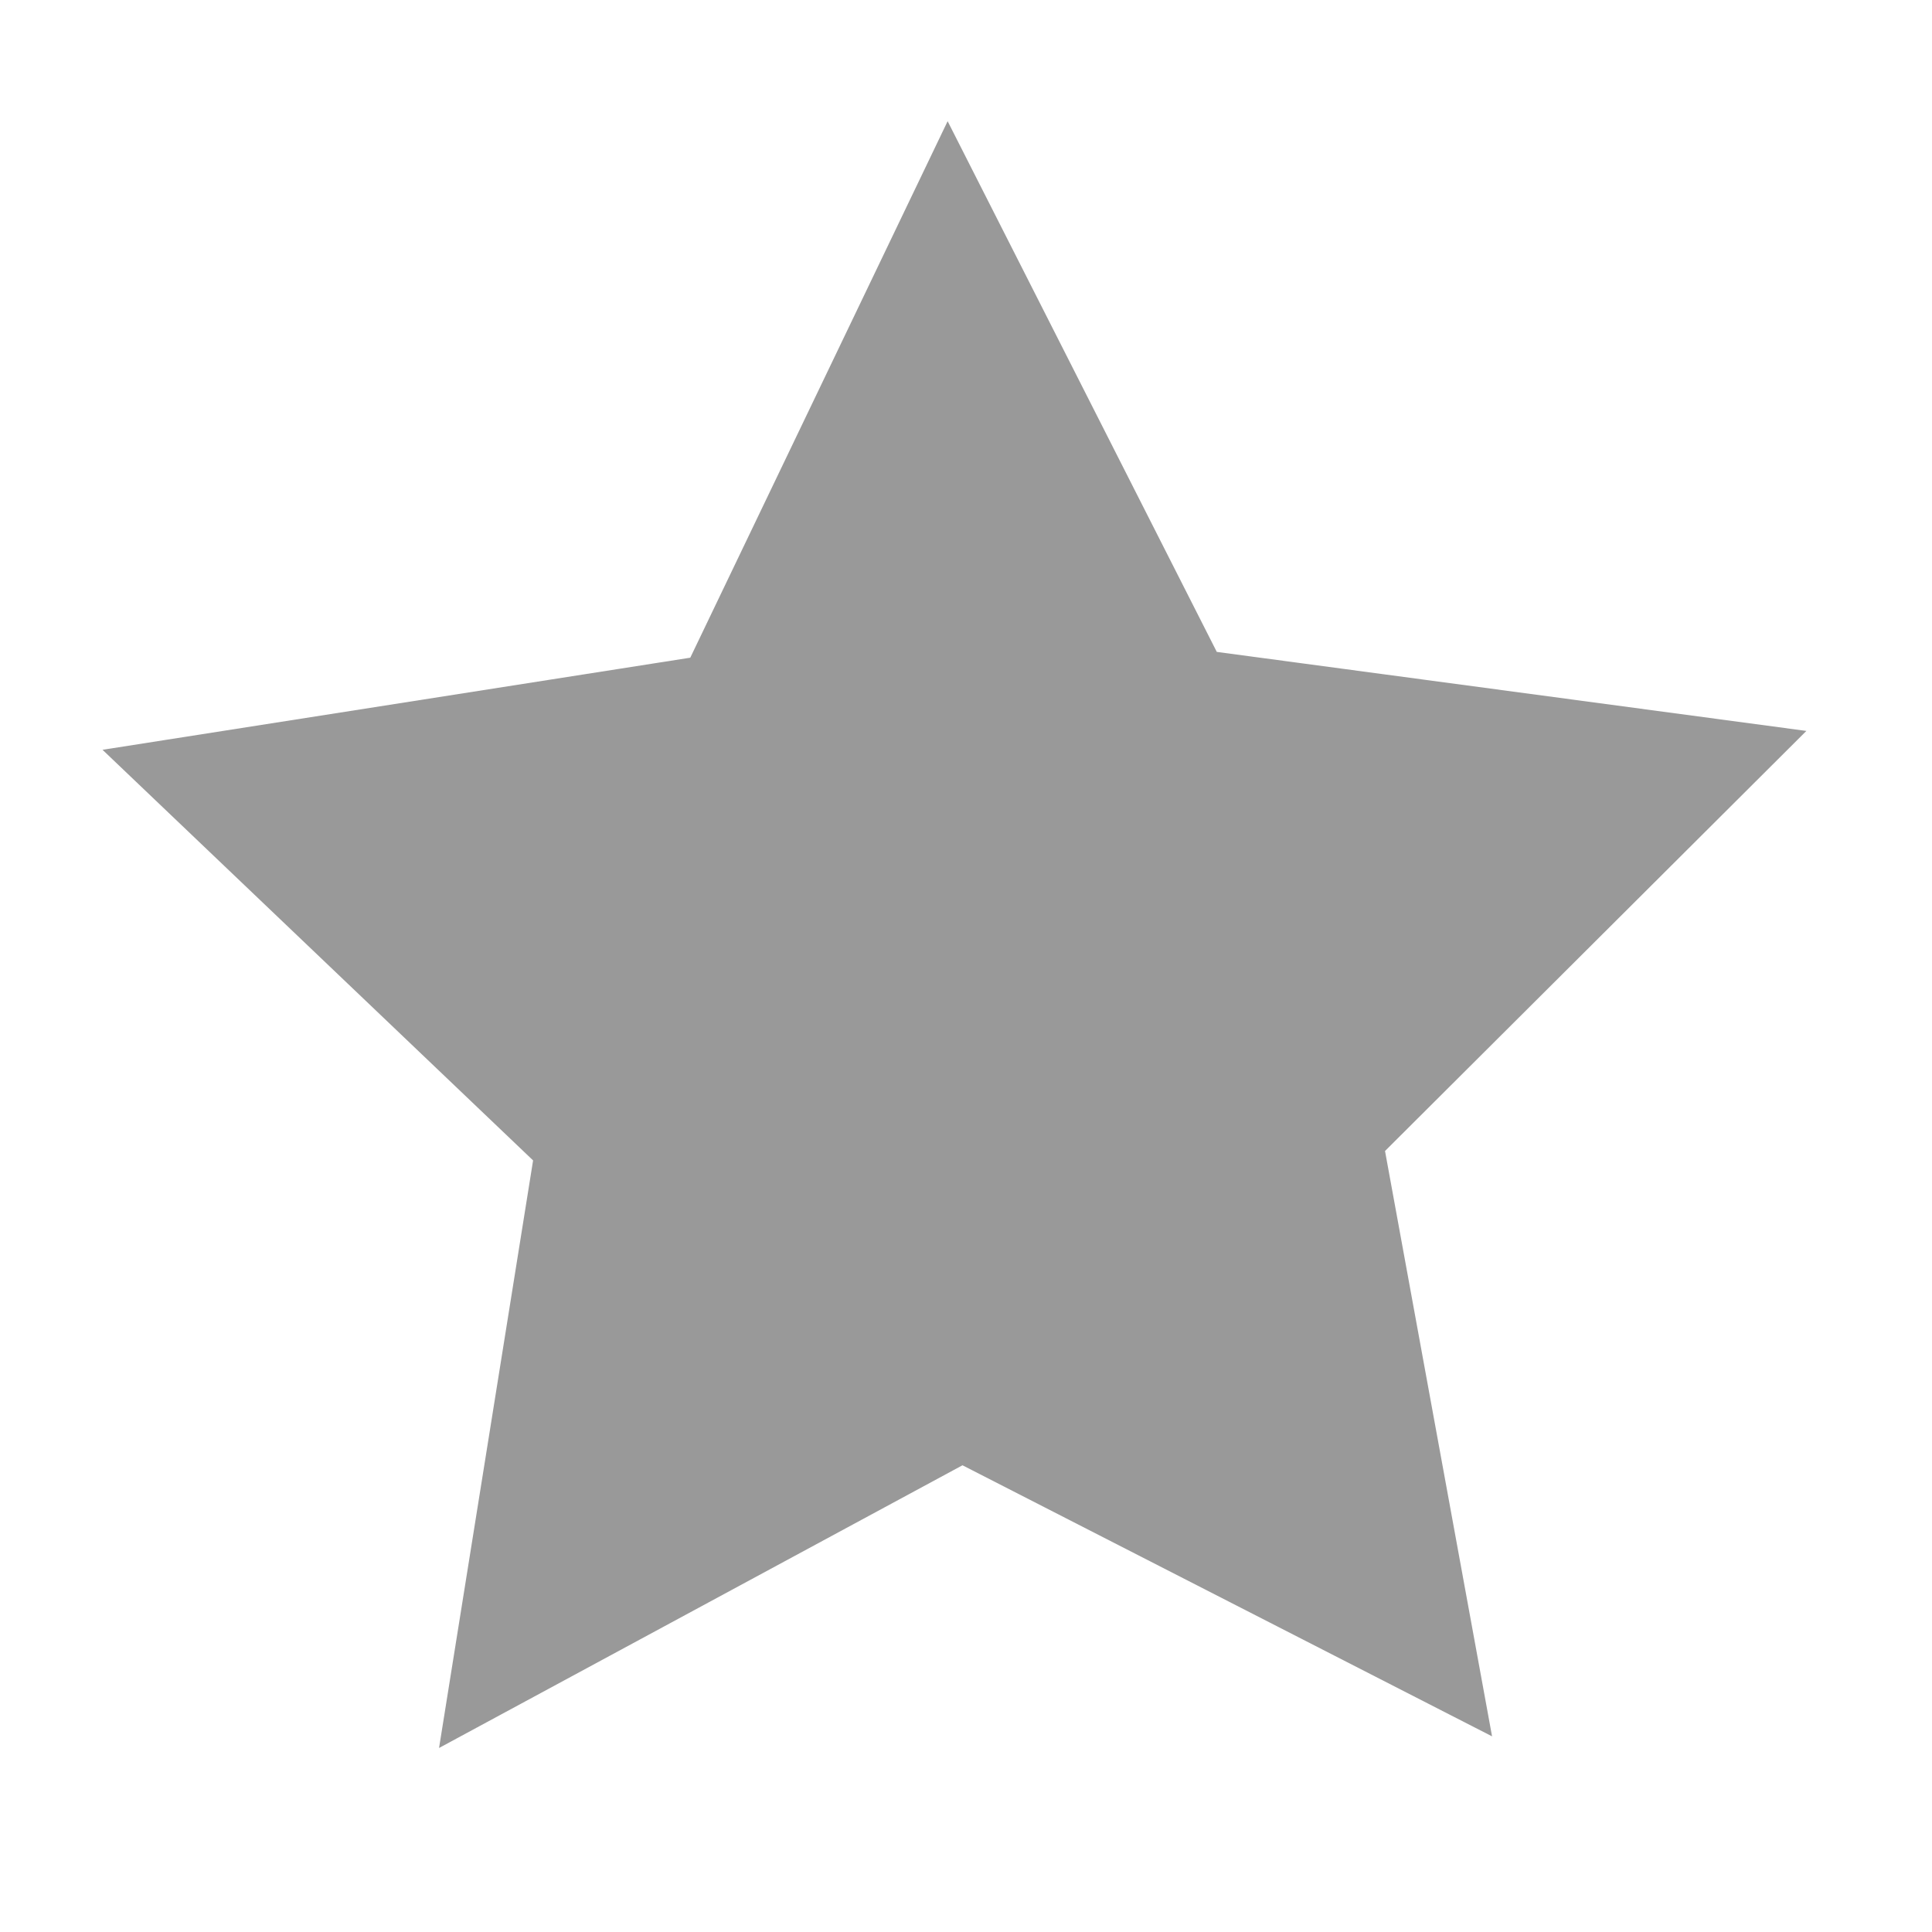
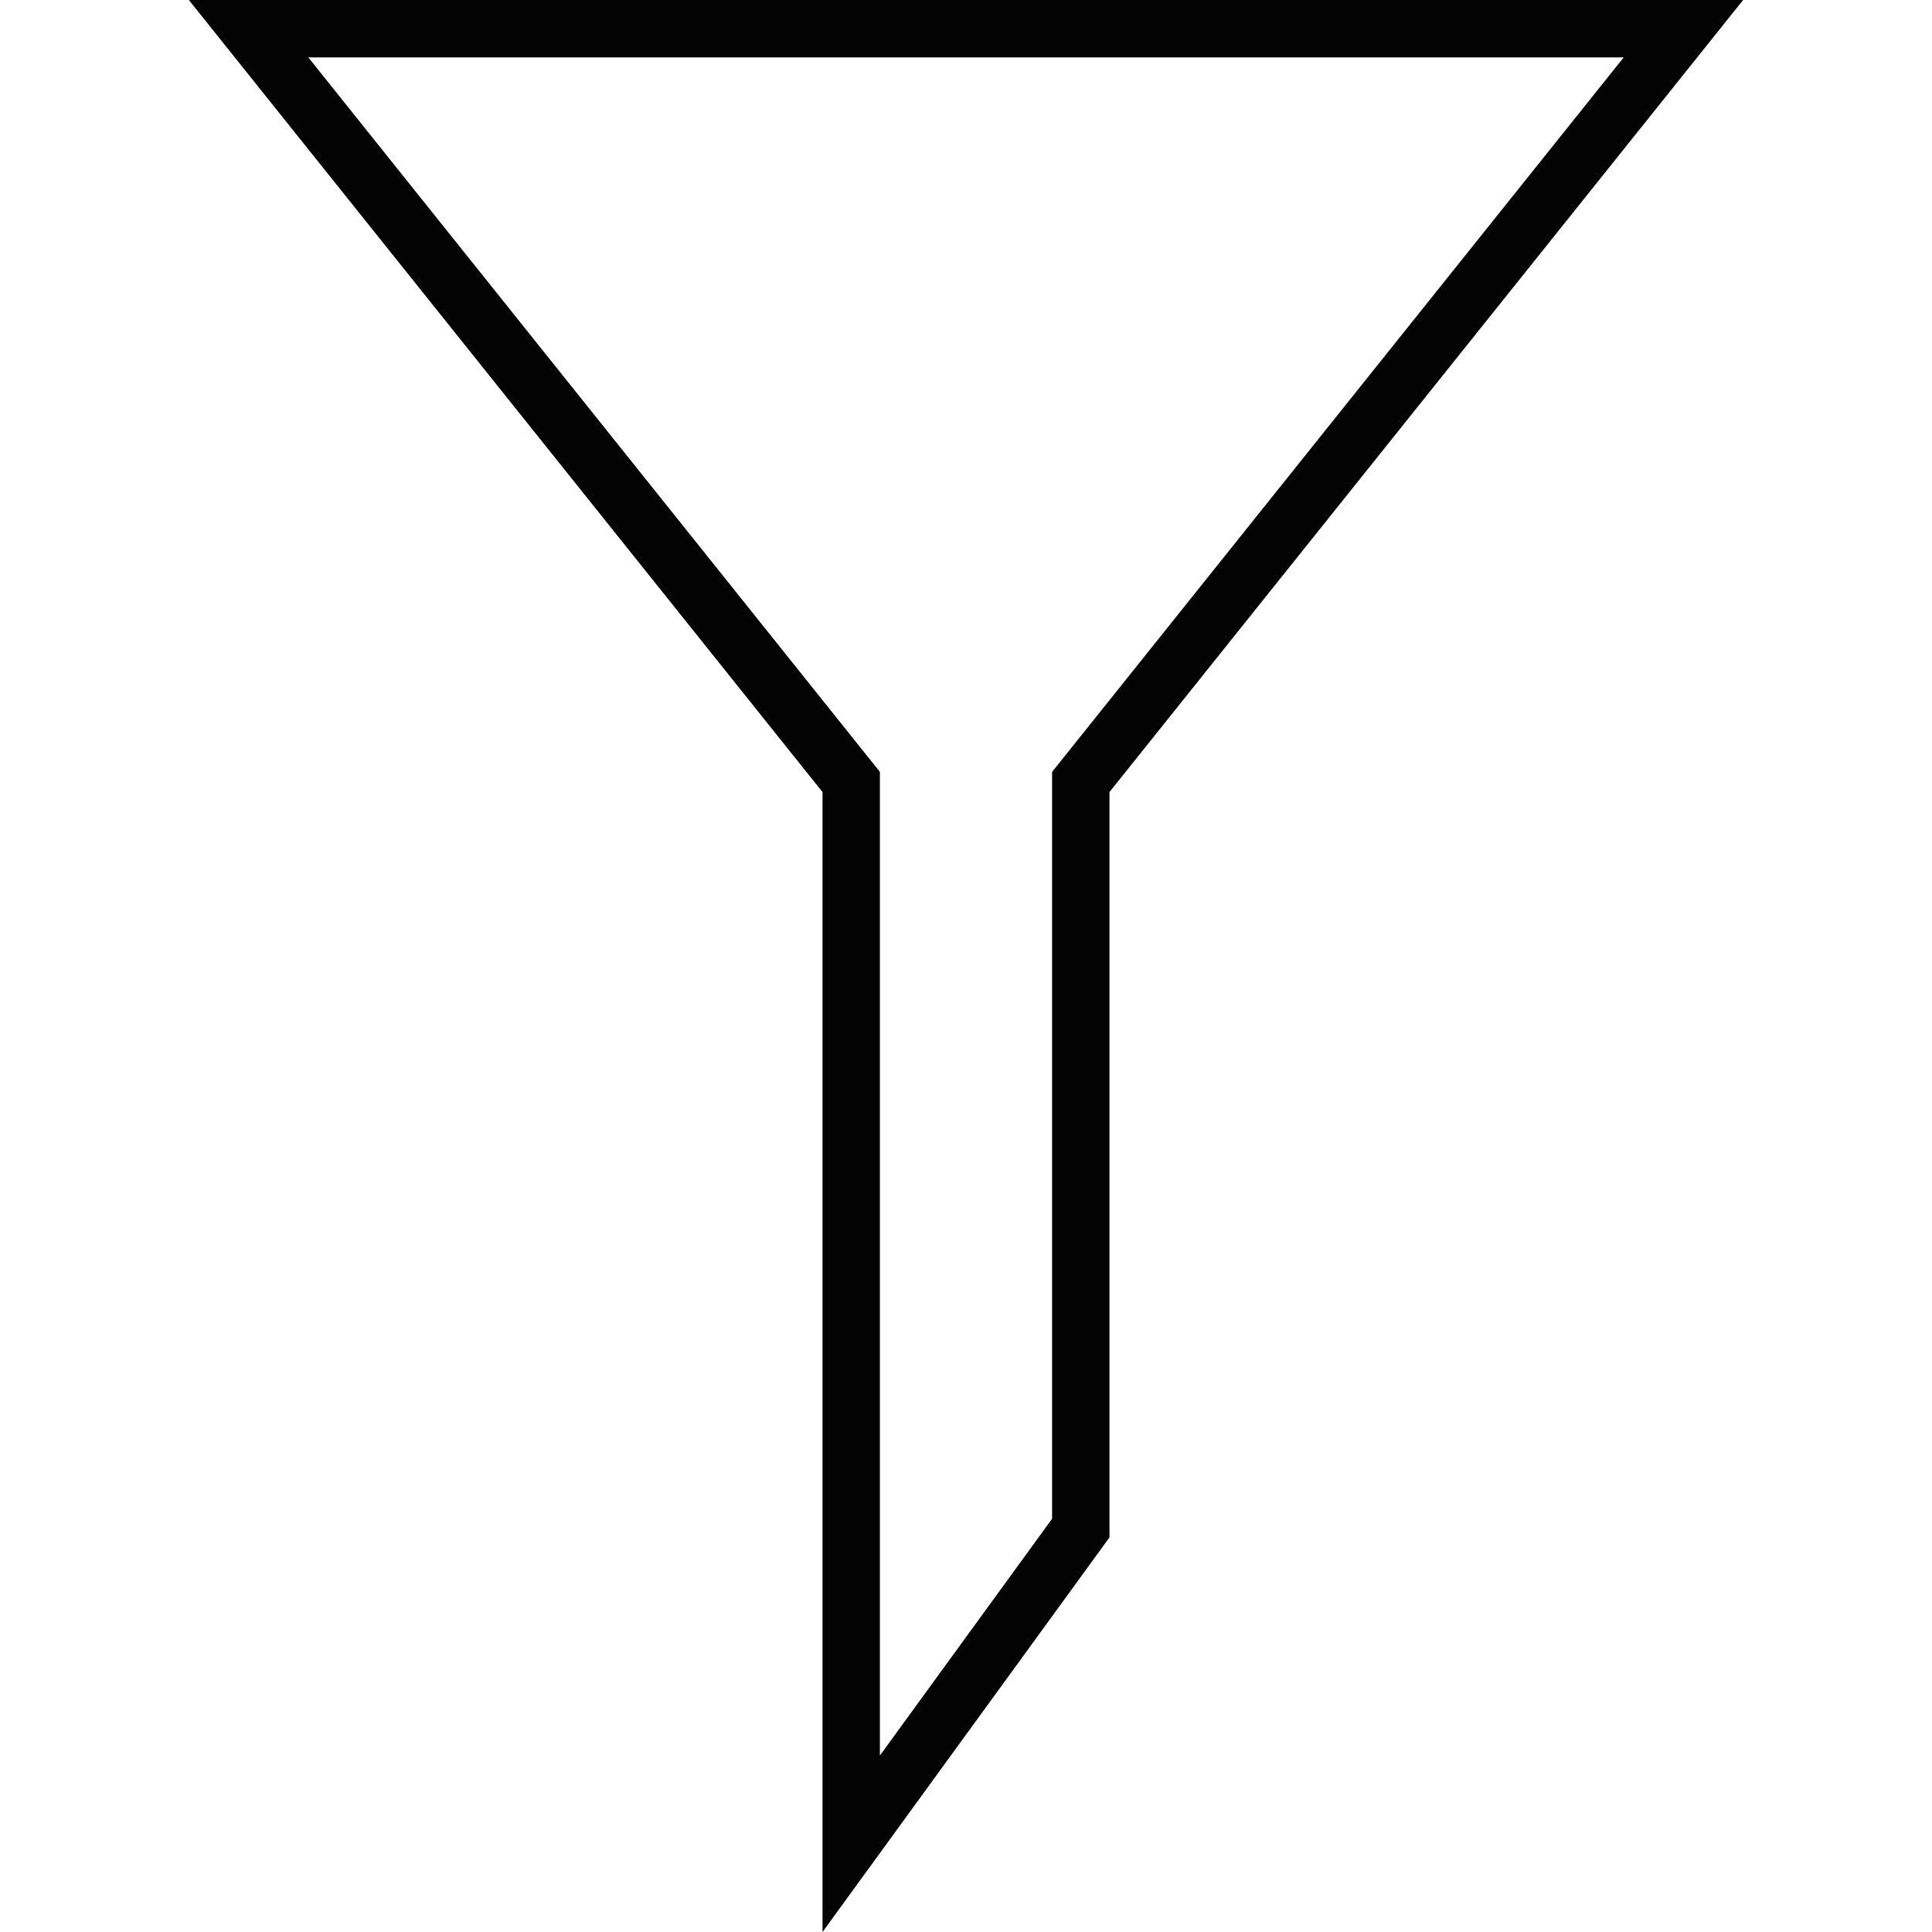
- <svg xmlns="http://www.w3.org/2000/svg" width="80" height="80" id="svg3794" version="1.1">
-   <defs id="defs3796" />
-   <g id="layer1" transform="translate(0,-972.3622)">
-     <path style="fill:#999999;fill-opacity:1;stroke:#999999;stroke-width:0.682;stroke-miterlimit:4;stroke-opacity:1;stroke-dasharray:none;stroke-dashoffset:0" id="path3804" d="M 56.063,60.807 41.552,53.382 27.209,61.126 29.786,45.031 17.988,33.783 34.093,31.26 l 7.052,-14.696 7.375,14.537 16.156,2.165 -11.546,11.507 z" transform="matrix(1.46517,0,0,1.465635,-21.03254,954.2333)" />
+ <svg xmlns="http://www.w3.org/2000/svg" xml:space="preserve" style="enable-background:new 0 0 394.206 394.206;" viewBox="0 0 394.206 394.206" height="394.206px" width="394.206px" y="0px" x="0px" id="Capa_1" version="1.1">
+   <defs id="defs5712" />
+   <g id="g5674">
+     <g id="g5676">
+       <path id="path5678" d="M167.827,394.206V161.611L38.537,0h317.132l-129.29,161.611v152.085L167.827,394.206z     M62.907,11.71L179.537,157.5v200.694l35.132-48.307V157.5L331.299,11.71H62.907z" style="fill:#030303;" />
+     </g>
  </g>
+   <g id="g5680" />
+   <g id="g5682" />
+   <g id="g5684" />
+   <g id="g5686" />
+   <g id="g5688" />
+   <g id="g5690" />
+   <g id="g5692" />
+   <g id="g5694" />
+   <g id="g5696" />
+   <g id="g5698" />
+   <g id="g5700" />
+   <g id="g5702" />
+   <g id="g5704" />
+   <g id="g5706" />
+   <g id="g5708" />
</svg>
